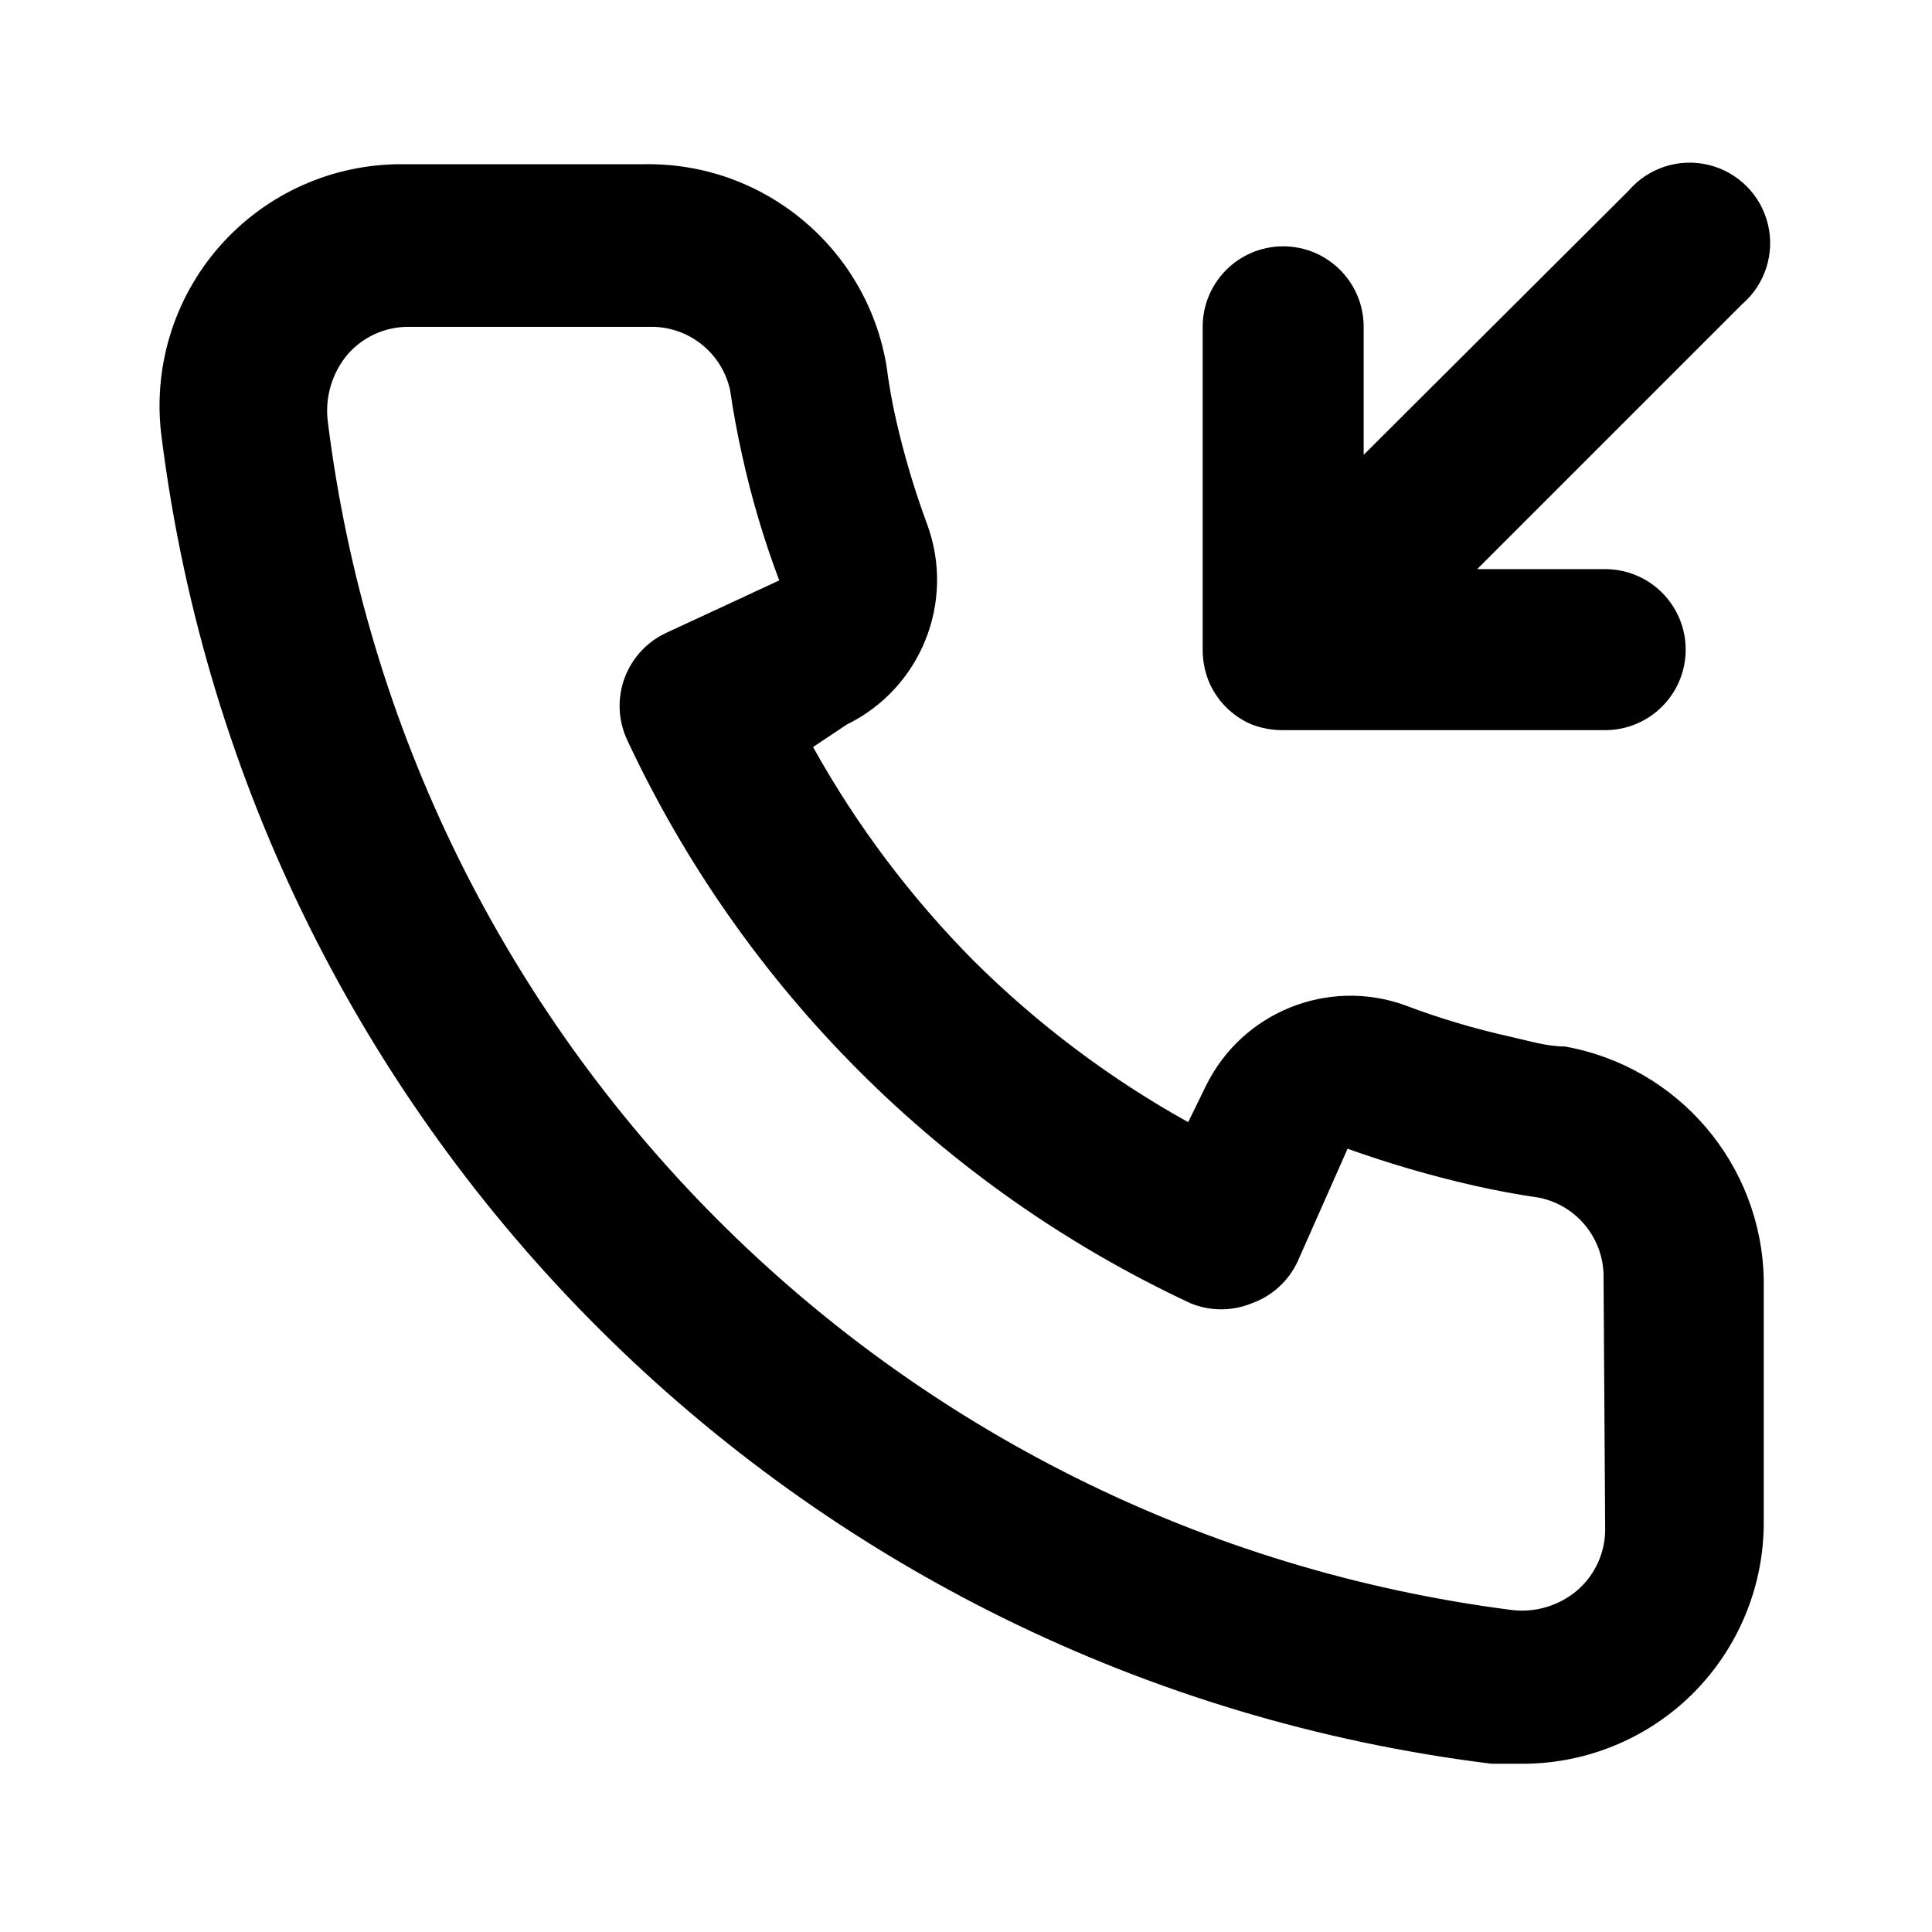
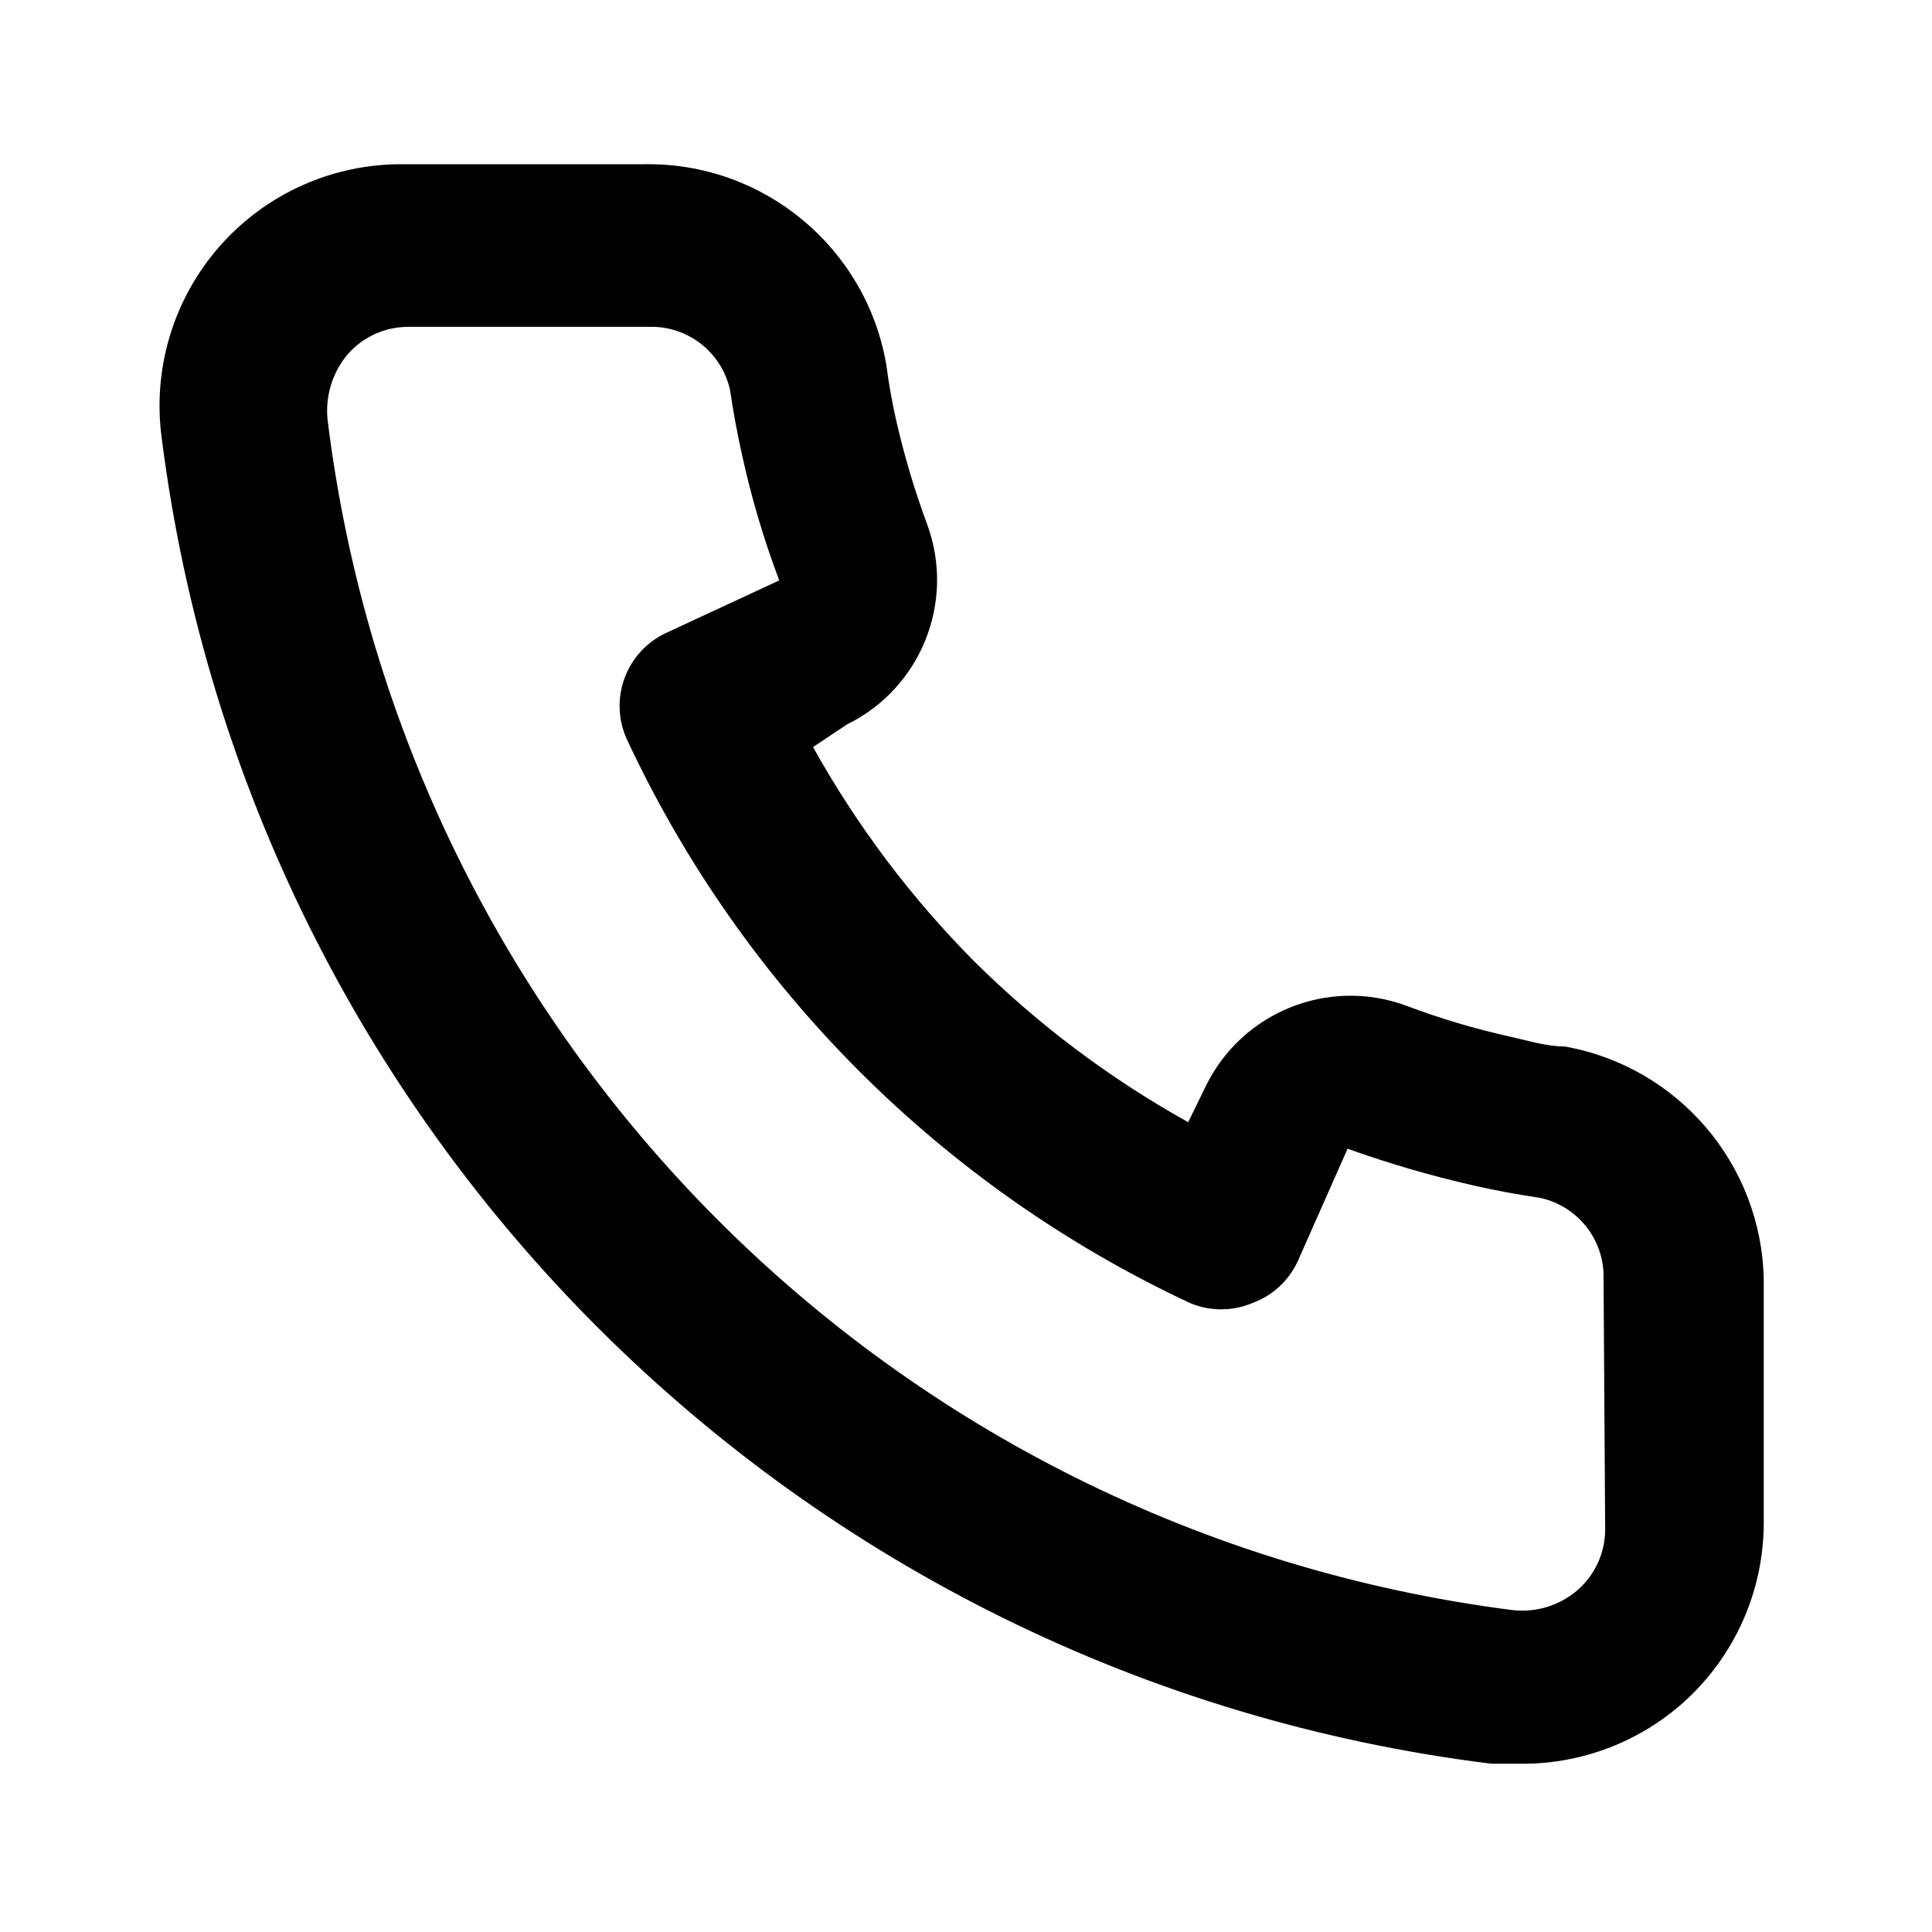
<svg xmlns="http://www.w3.org/2000/svg" viewBox="0 0 24 24">
-   <path d="M15.55,9a1.07,1.07,0,0,0,.39.07h4a1,1,0,0,0,0-2H18.35l3.29-3.29a1,1,0,1,0-1.41-1.41L16.94,5.65V4.06a1,1,0,1,0-2,0v4a1.07,1.07,0,0,0,.07.39A1,1,0,0,0,15.55,9Zm3.89,4c-.22,0-.45-.07-.67-.12a9.44,9.44,0,0,1-1.31-.39,2,2,0,0,0-2.48,1l-.22.45a12.18,12.18,0,0,1-2.66-2,12.18,12.18,0,0,1-2-2.66L10.52,9a2,2,0,0,0,1-2.48,10.33,10.33,0,0,1-.39-1.31c-.05-.22-.09-.45-.12-.68a3,3,0,0,0-3-2.49h-3a3,3,0,0,0-3,3.41A19,19,0,0,0,18.53,21.91l.38,0a3,3,0,0,0,2-.76,3,3,0,0,0,1-2.25v-3A3,3,0,0,0,19.44,13Zm.5,6a1,1,0,0,1-.34.75,1.06,1.06,0,0,1-.82.25A17,17,0,0,1,4.07,5.22a1.09,1.09,0,0,1,.25-.82,1,1,0,0,1,.75-.34h3a1,1,0,0,1,1,.79q.06.41.15.81a11.12,11.12,0,0,0,.46,1.55l-1.4.65a1,1,0,0,0-.49,1.33,14.49,14.49,0,0,0,7,7,1,1,0,0,0,.76,0,1,1,0,0,0,.57-.52l.62-1.4a13.69,13.69,0,0,0,1.58.46q.4.09.81.15a1,1,0,0,1,.79,1Z" />
+   <path d="M19.44,13c-.22,0-.45-.07-.67-.12a9.44,9.44,0,0,1-1.31-.39,2,2,0,0,0-2.48,1l-.22.45a12.18,12.18,0,0,1-2.66-2,12.18,12.18,0,0,1-2-2.66L10.52,9a2,2,0,0,0,1-2.48,10.33,10.33,0,0,1-.39-1.31c-.05-.22-.09-.45-.12-.68a3,3,0,0,0-3-2.49h-3a3,3,0,0,0-3,3.41A19,19,0,0,0,18.53,21.91l.38,0a3,3,0,0,0,2-.76,3,3,0,0,0,1-2.25v-3A3,3,0,0,0,19.44,13Zm.5,6a1,1,0,0,1-.34.75,1.05,1.05,0,0,1-.82.25A17,17,0,0,1,4.07,5.22a1.09,1.09,0,0,1,.25-.82,1,1,0,0,1,.75-.34h3a1,1,0,0,1,1,.79q.06.41.15.81a11.12,11.12,0,0,0,.46,1.55l-1.4.65a1,1,0,0,0-.49,1.33,14.49,14.49,0,0,0,7,7,1,1,0,0,0,.76,0,1,1,0,0,0,.57-.52l.62-1.4a13.69,13.69,0,0,0,1.58.46q.4.09.81.15a1,1,0,0,1,.79,1Z" />
</svg>
